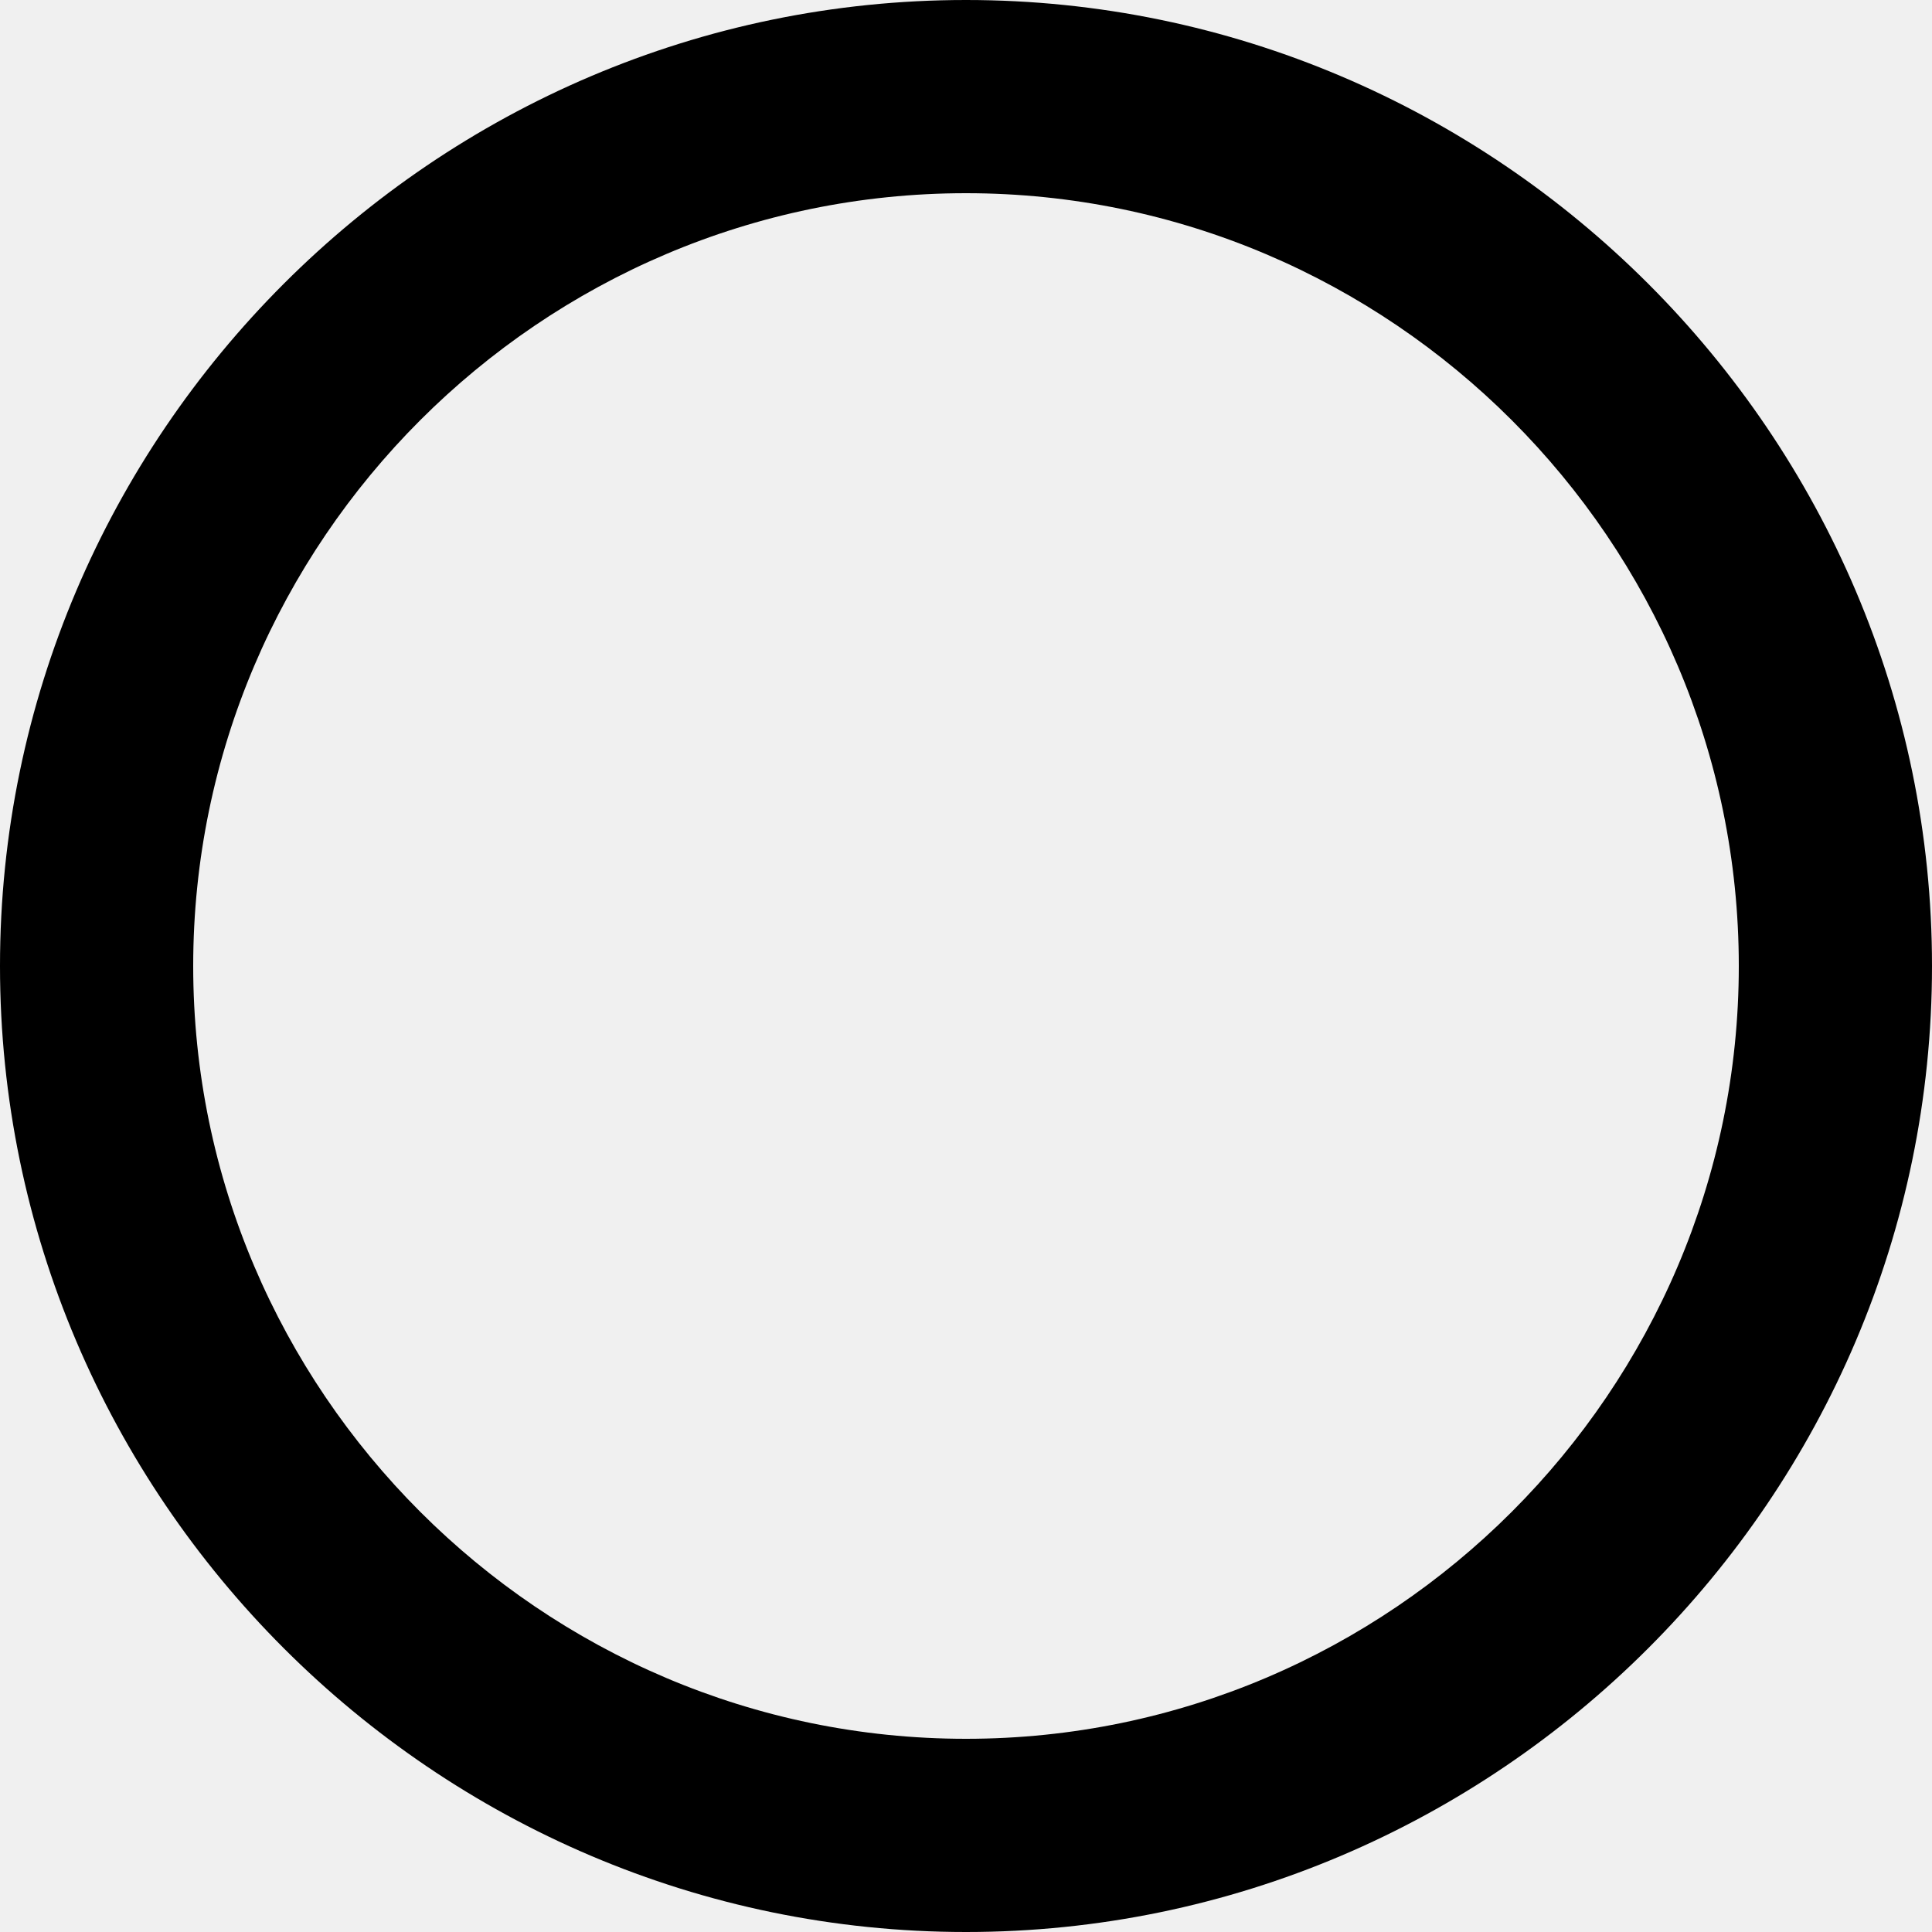
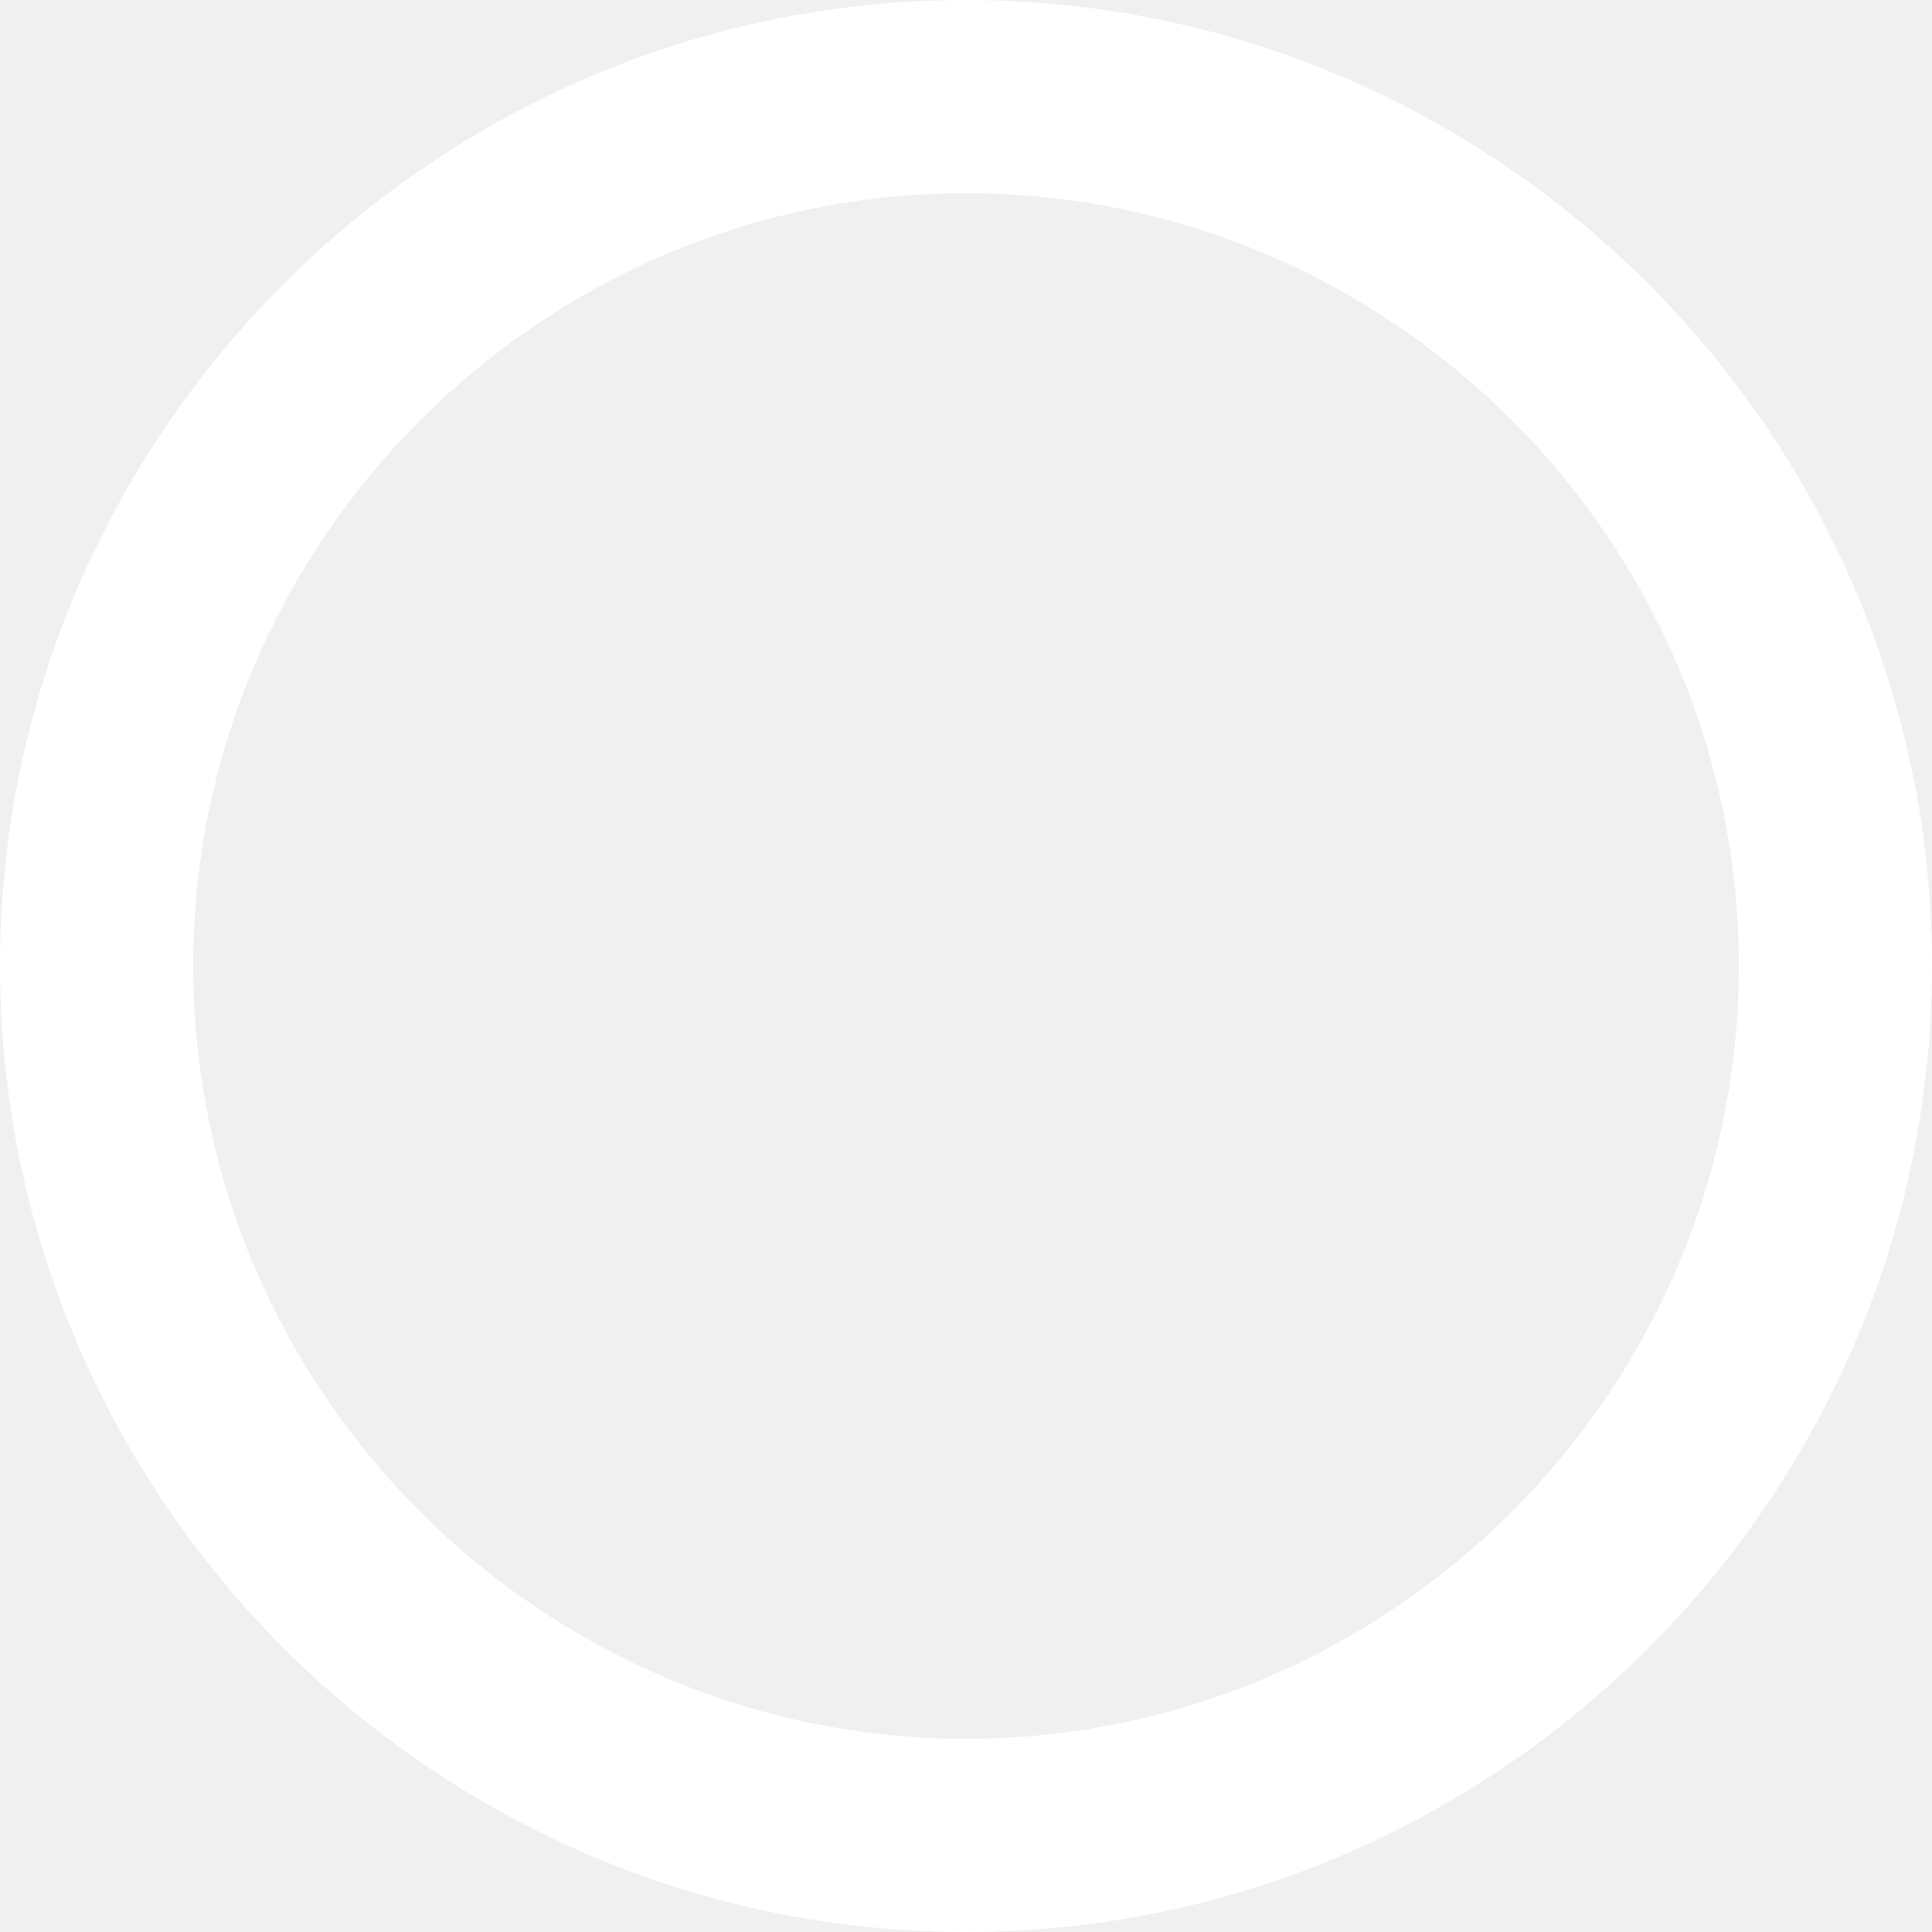
- <svg xmlns="http://www.w3.org/2000/svg" version="1.1" id="Capa_1" x="0px" y="0px" width="510px" height="510px" viewBox="0 0 510 510" style="enable-background:new 0 0 510 510;" xml:space="preserve">
+ <svg xmlns="http://www.w3.org/2000/svg" version="1.1" id="Capa_1" x="0px" y="0px" width="510px" height="510px" viewBox="0 0 510 510" style="enable-background:new 0 0 510 510;width:200px;height:200px" xml:space="preserve">
  <g>
    <g id="check-circle-outline-blank">
-       <path d="M255,0C114.75,0,0,114.75,0,255s114.75,255,255,255s255-114.75,255-255S395.25,0,255,0z M255,459    c-112.2,0-204-91.8-204-204S142.8,51,255,51s204,91.8,204,204S367.2,459,255,459z" />
+       <path d="M255,0C114.75,0,0,114.75,0,255s114.75,255,255,255s255-114.75,255-255S395.25,0,255,0z M255,459    c-112.2,0-204-91.8-204-204S142.8,51,255,51s204,91.8,204,204S367.2,459,255,459z" style="fill:white" />
    </g>
  </g>
  <g>
</g>
  <g>
</g>
  <g>
</g>
  <g>
</g>
  <g>
</g>
  <g>
</g>
  <g>
</g>
  <g>
</g>
  <g>
</g>
  <g>
</g>
  <g>
</g>
  <g>
</g>
  <g>
</g>
  <g>
</g>
  <g>
</g>
</svg>
